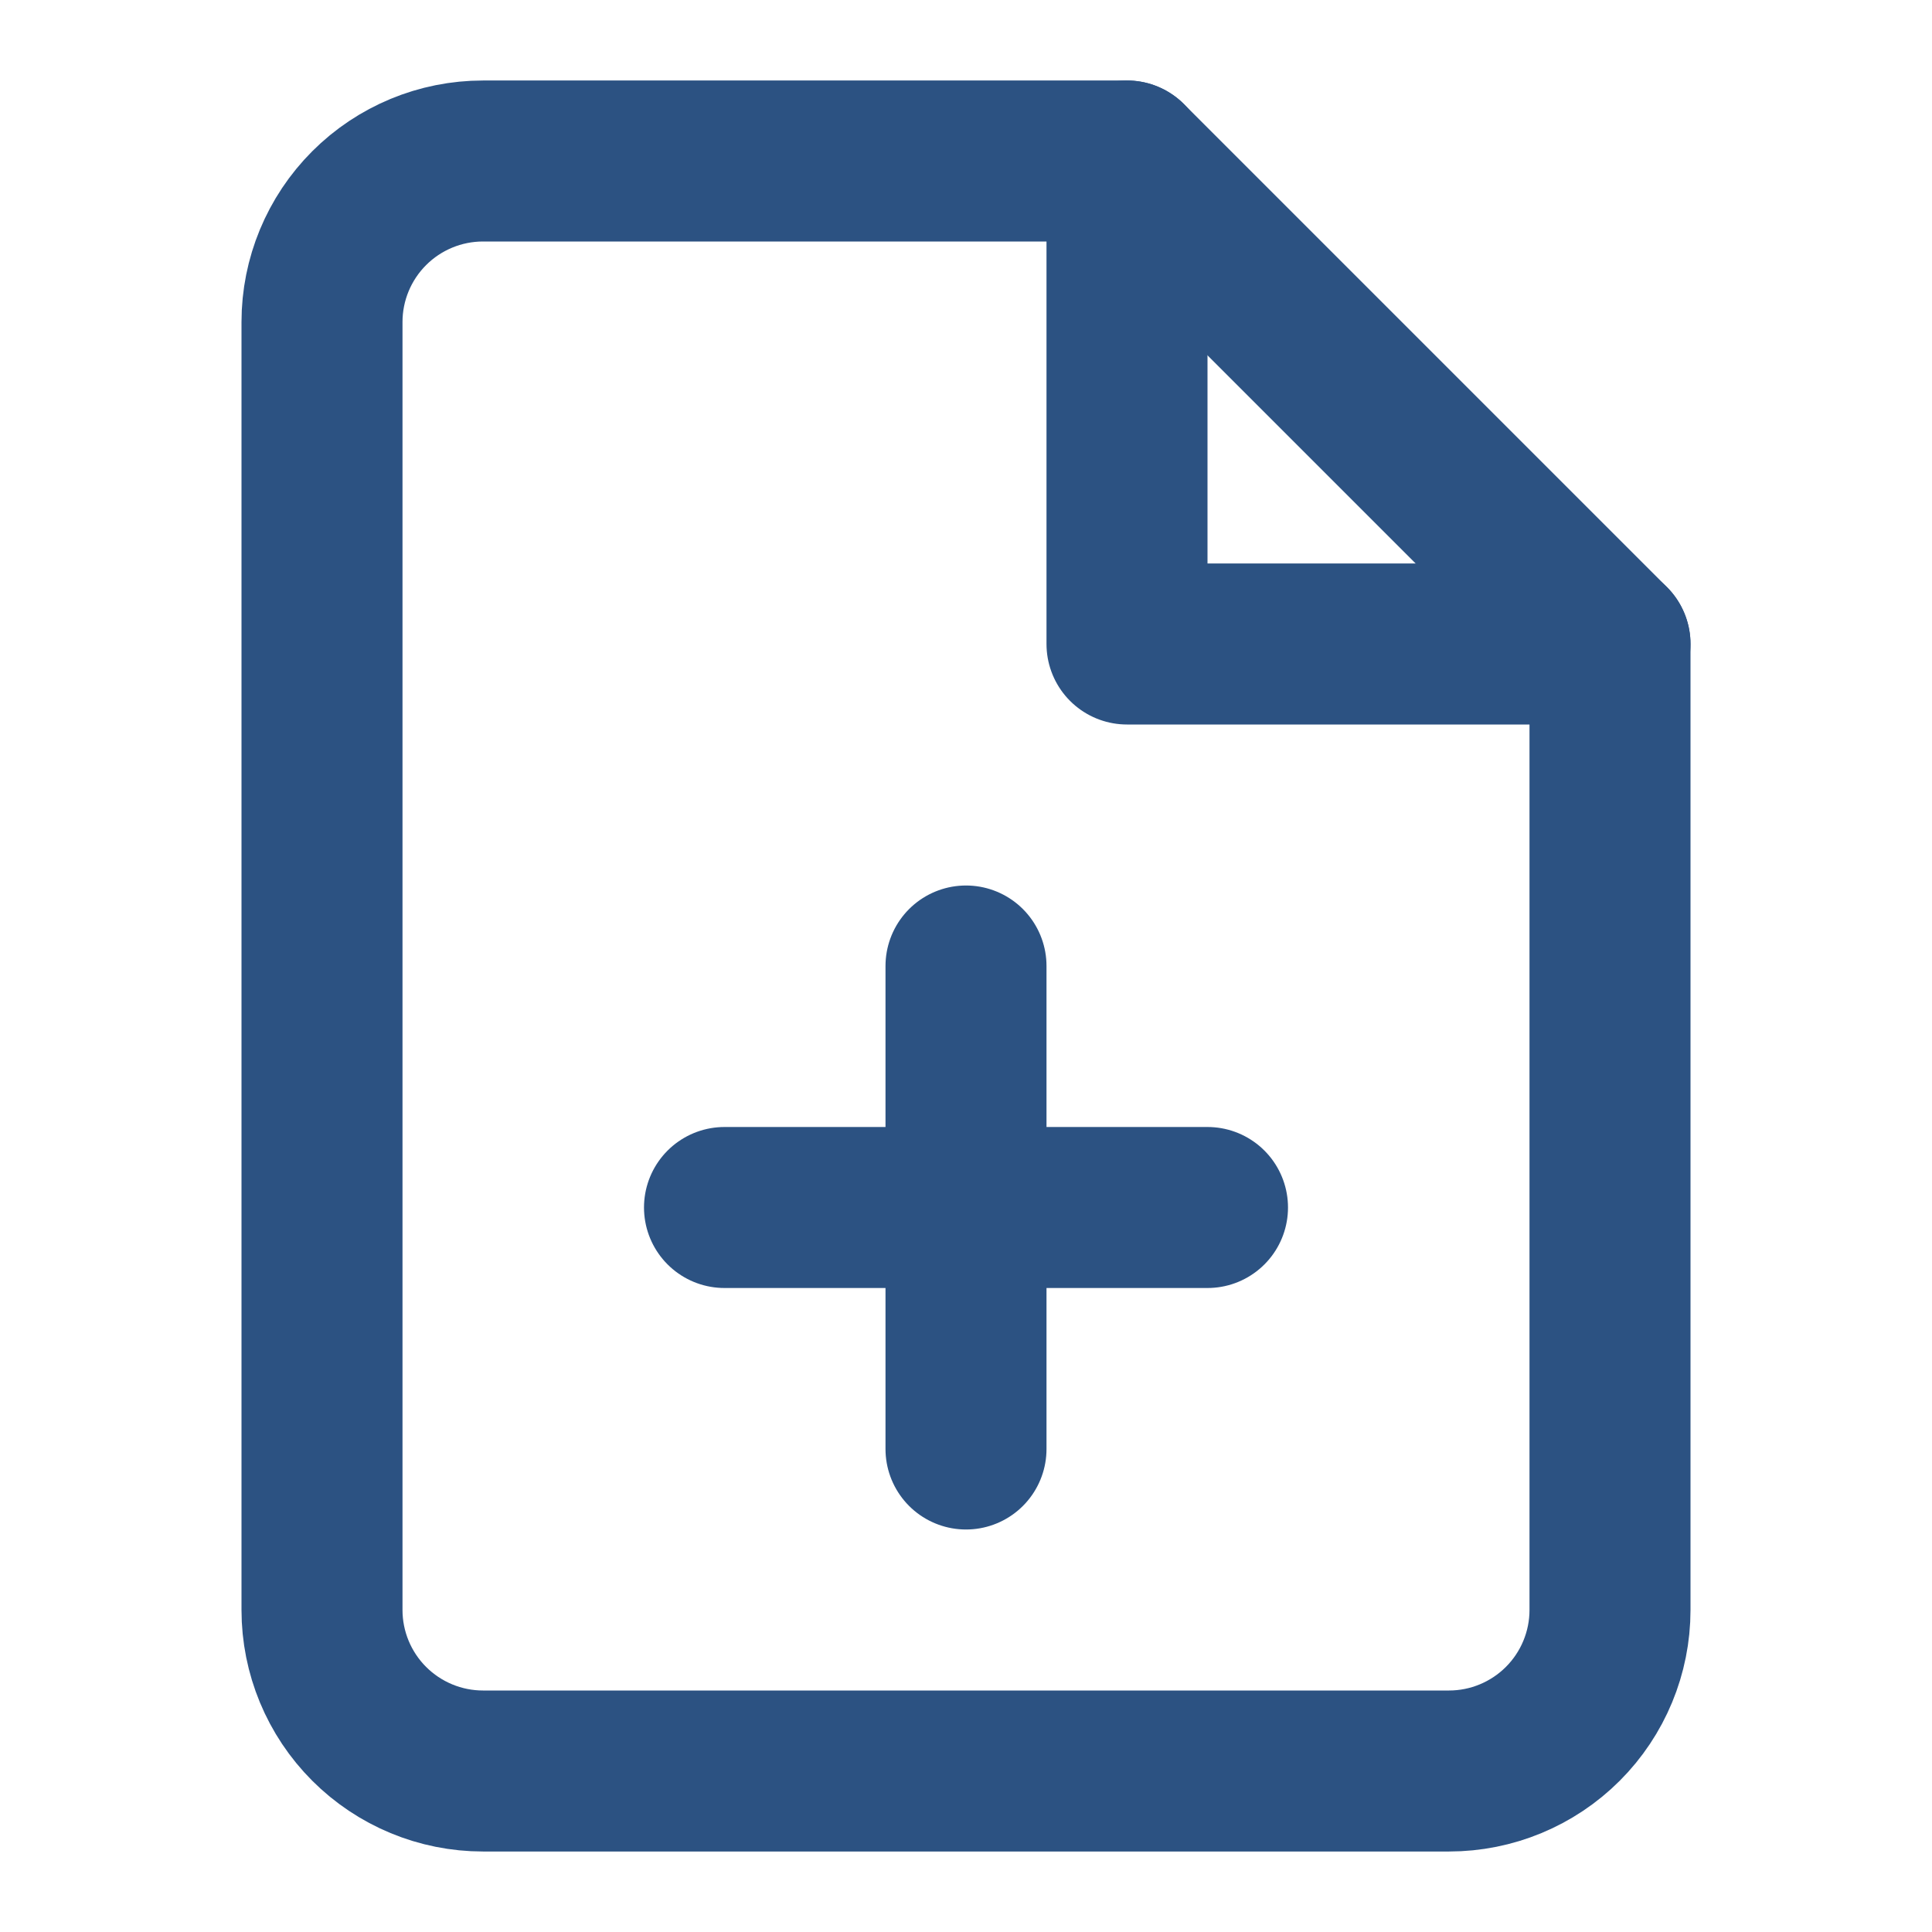
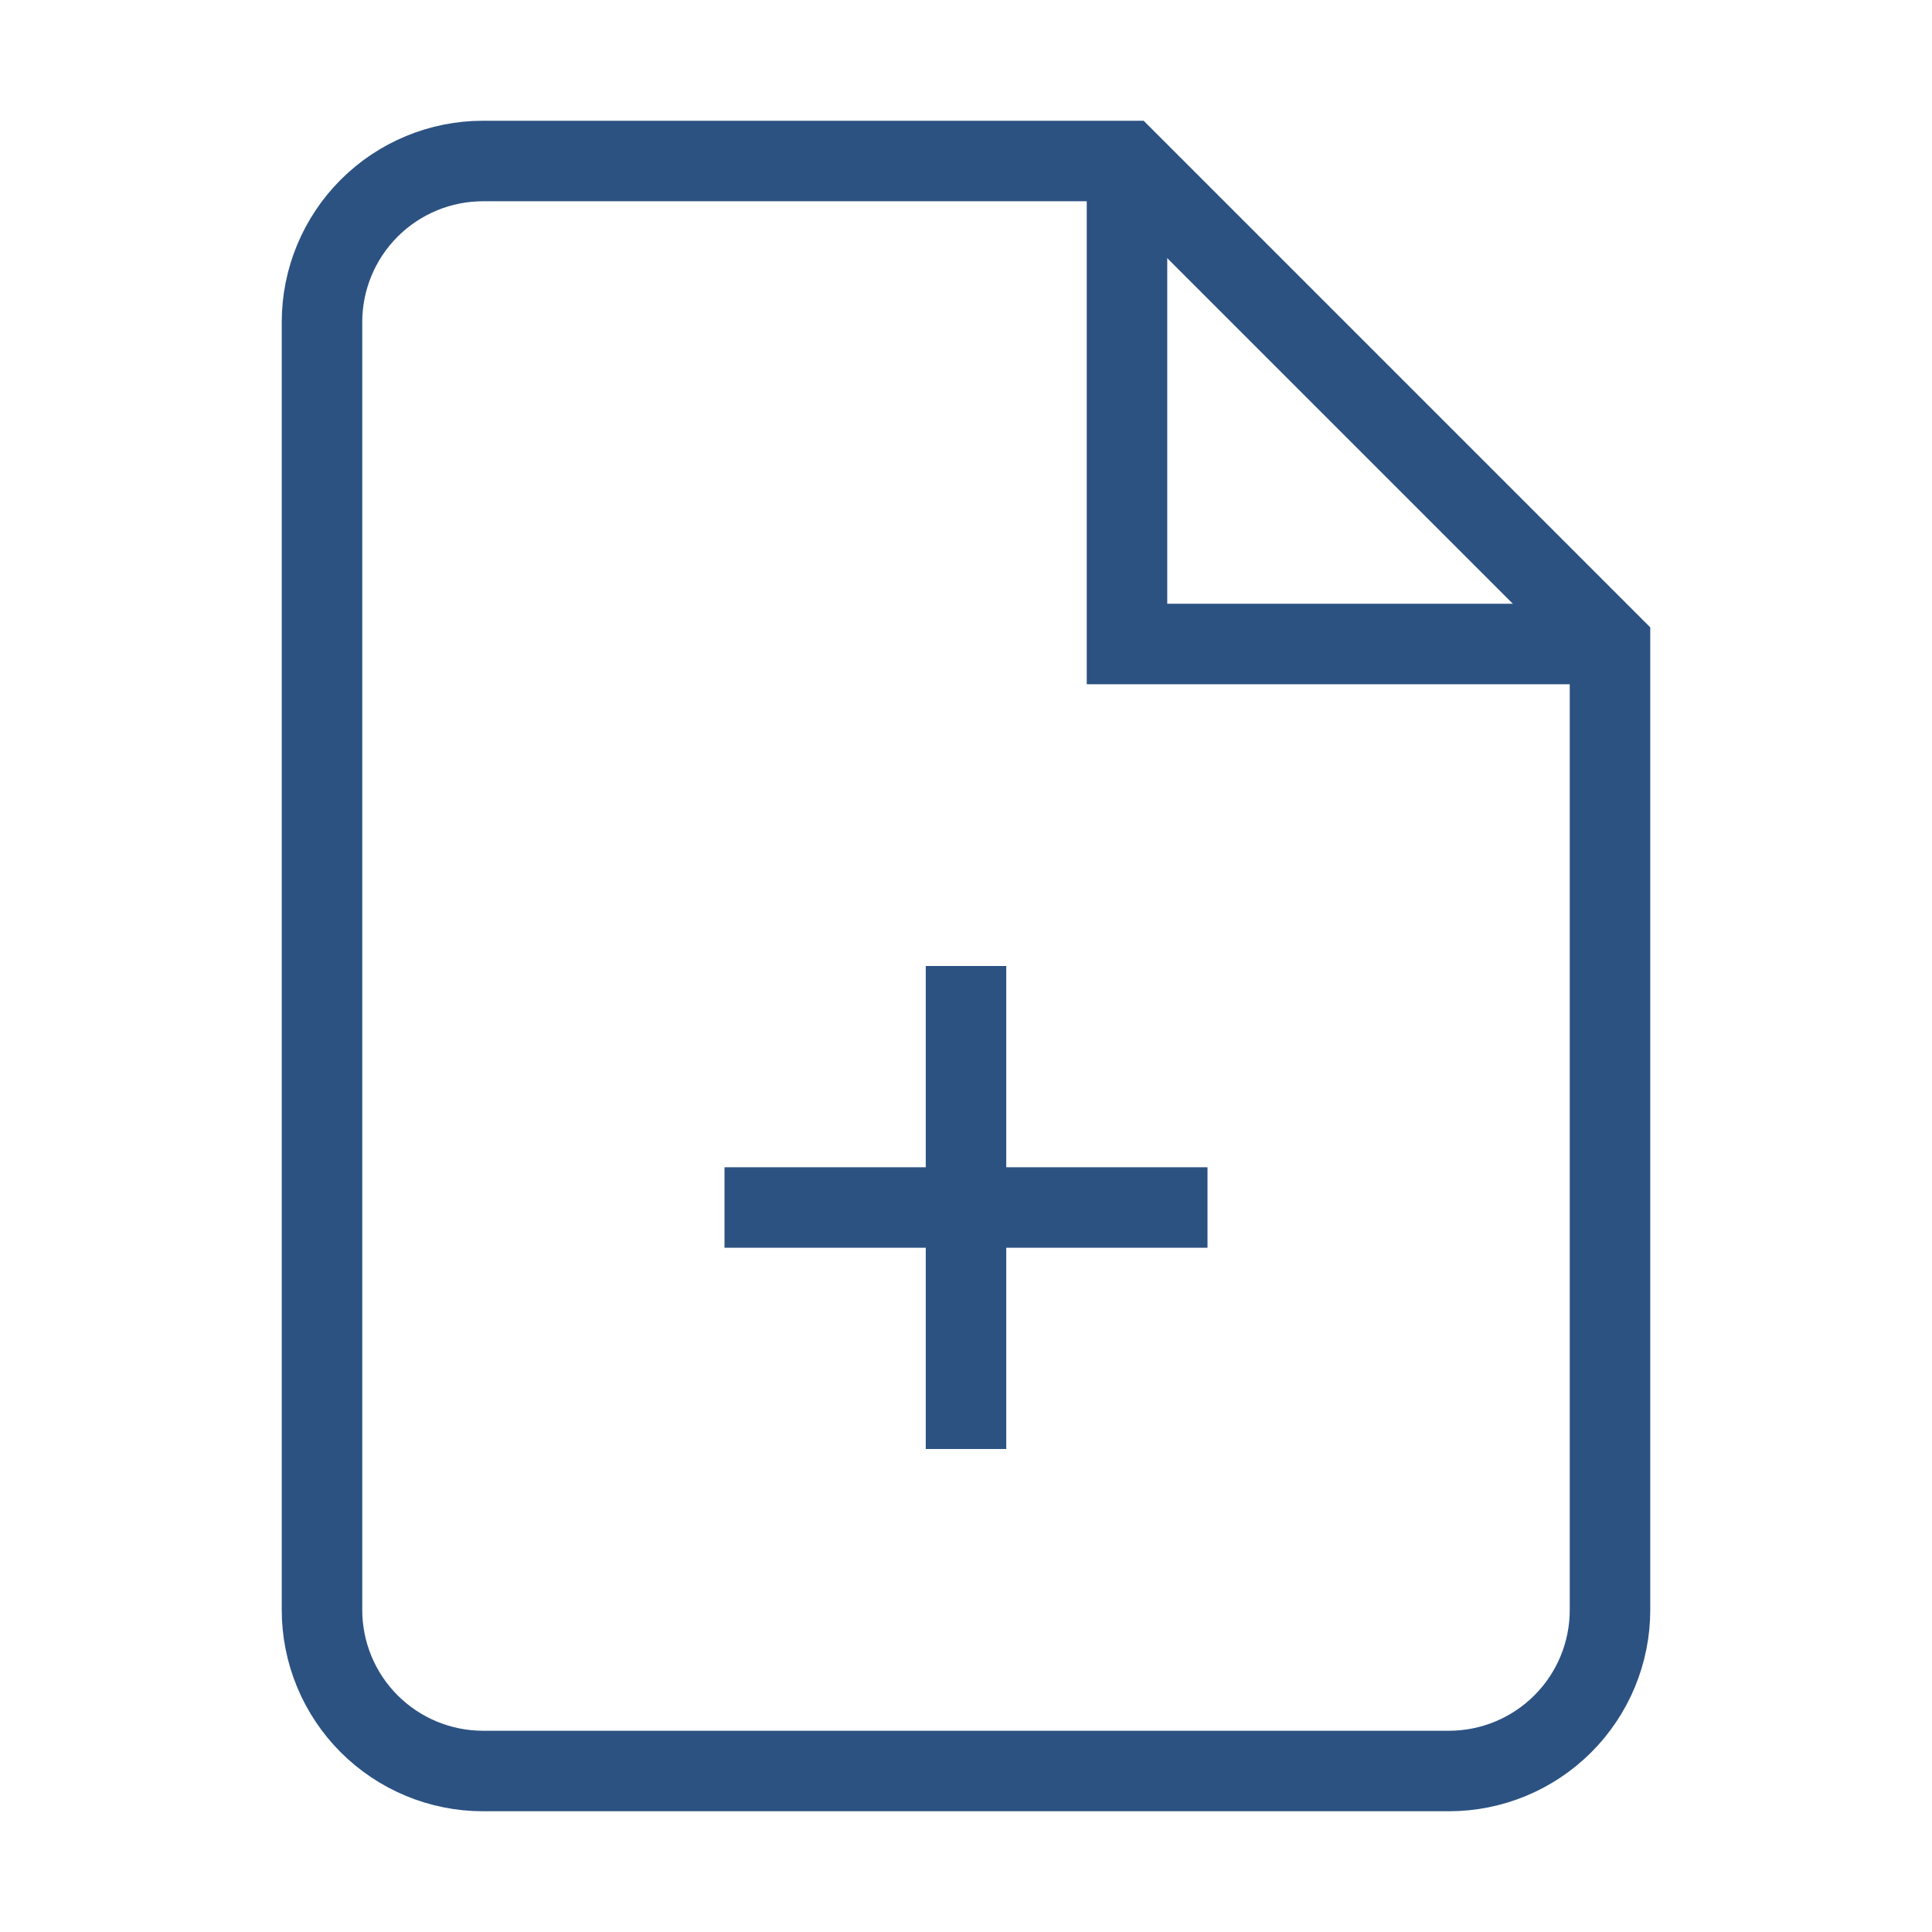
<svg xmlns="http://www.w3.org/2000/svg" width="24" height="24" viewBox="0 0 24 24" fill="none">
-   <path d="M14 2H6C5.47 2 4.961 2.211 4.586 2.586C4.211 2.961 4 3.47 4 4V20C4 20.53 4.211 21.039 4.586 21.414C4.961 21.789 5.47 22 6 22H18C18.53 22 19.039 21.789 19.414 21.414C19.789 21.039 20 20.53 20 20V8L14 2Z" stroke="#2C5282" stroke-width="2" stroke-linecap="round" stroke-linejoin="round" />
-   <path d="M14 2V8H20" stroke="#2C5282" stroke-width="2" stroke-linecap="round" stroke-linejoin="round" />
-   <path d="M12 18V12" stroke="#2C5282" stroke-width="2" stroke-linecap="round" stroke-linejoin="round" />
-   <path d="M9 15H15" stroke="#2C5282" stroke-width="2" stroke-linecap="round" stroke-linejoin="round" />
+   <path d="M14 2H6C5.47 2 4.961 2.211 4.586 2.586C4.211 2.961 4 3.47 4 4V20C4 20.53 4.211 21.039 4.586 21.414C4.961 21.789 5.47 22 6 22H18C18.53 22 19.039 21.789 19.414 21.414C19.789 21.039 20 20.53 20 20V8L14 2Z" stroke="#2C5282" strokeWidth="2" strokeLinecap="round" strokeLinejoin="round" />
+   <path d="M14 2V8H20" stroke="#2C5282" strokeWidth="2" strokeLinecap="round" strokeLinejoin="round" />
+   <path d="M12 18V12" stroke="#2C5282" strokeWidth="2" strokeLinecap="round" strokeLinejoin="round" />
+   <path d="M9 15H15" stroke="#2C5282" strokeWidth="2" strokeLinecap="round" strokeLinejoin="round" />
</svg>
